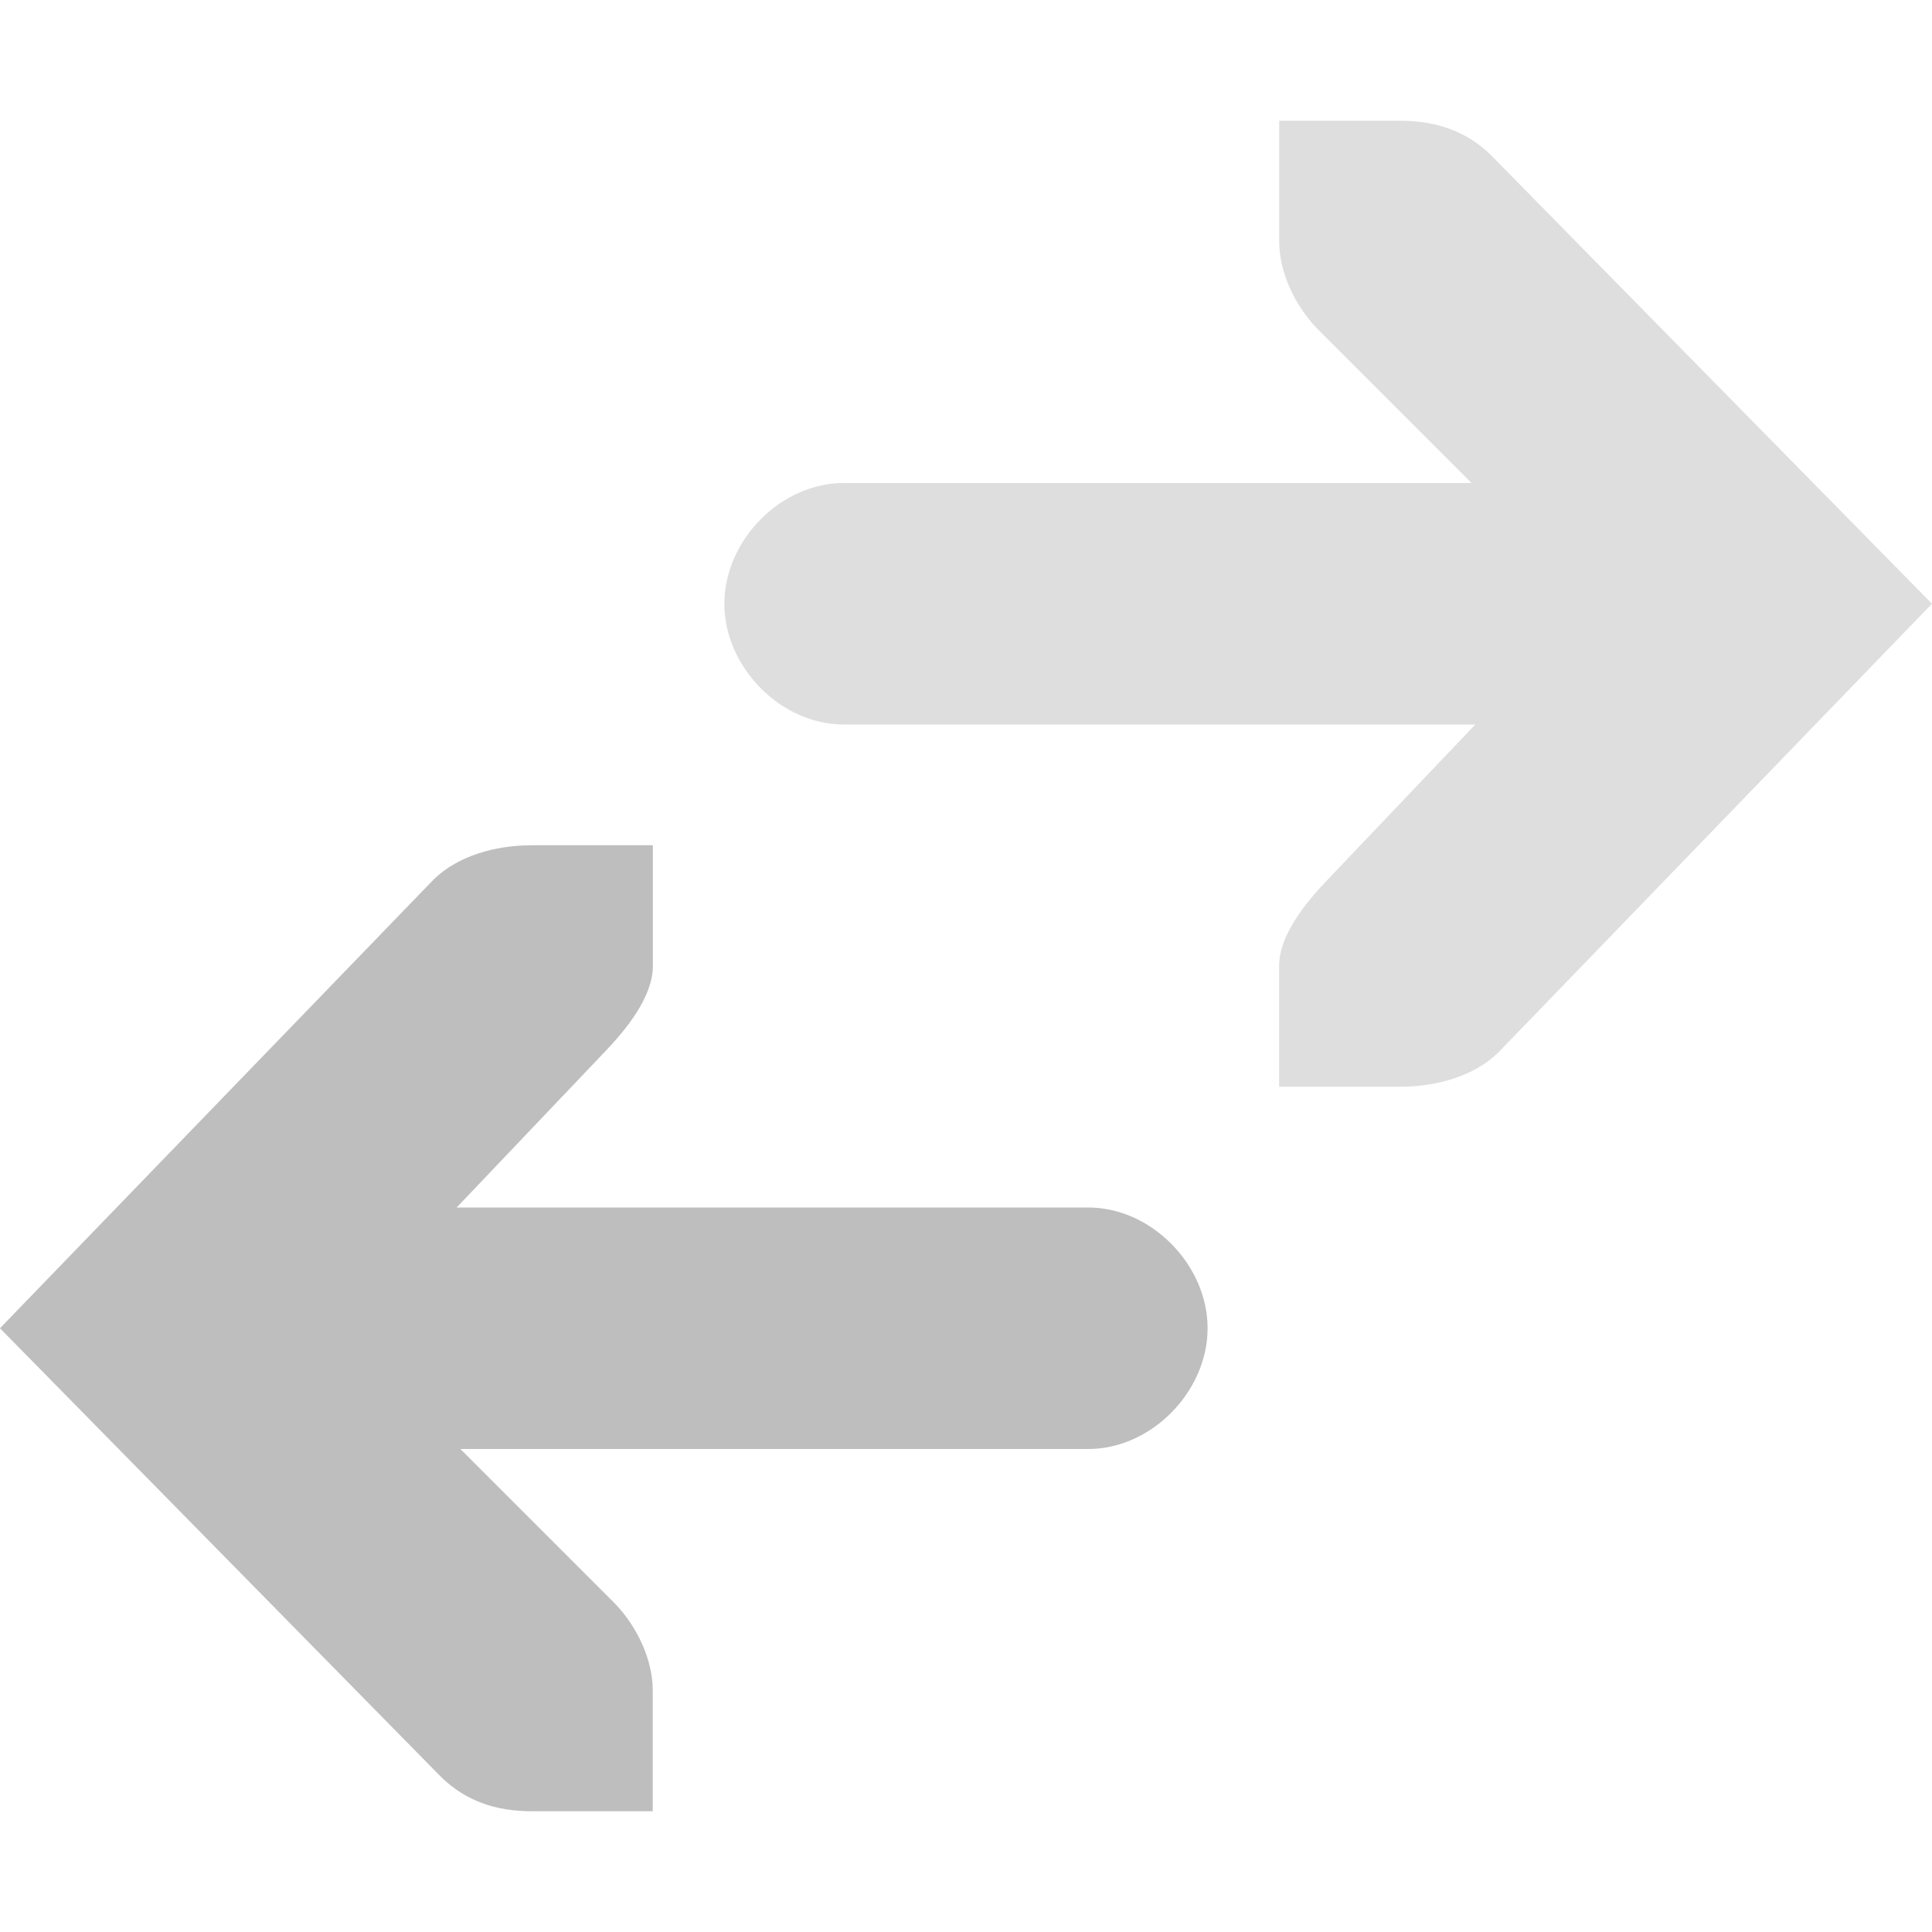
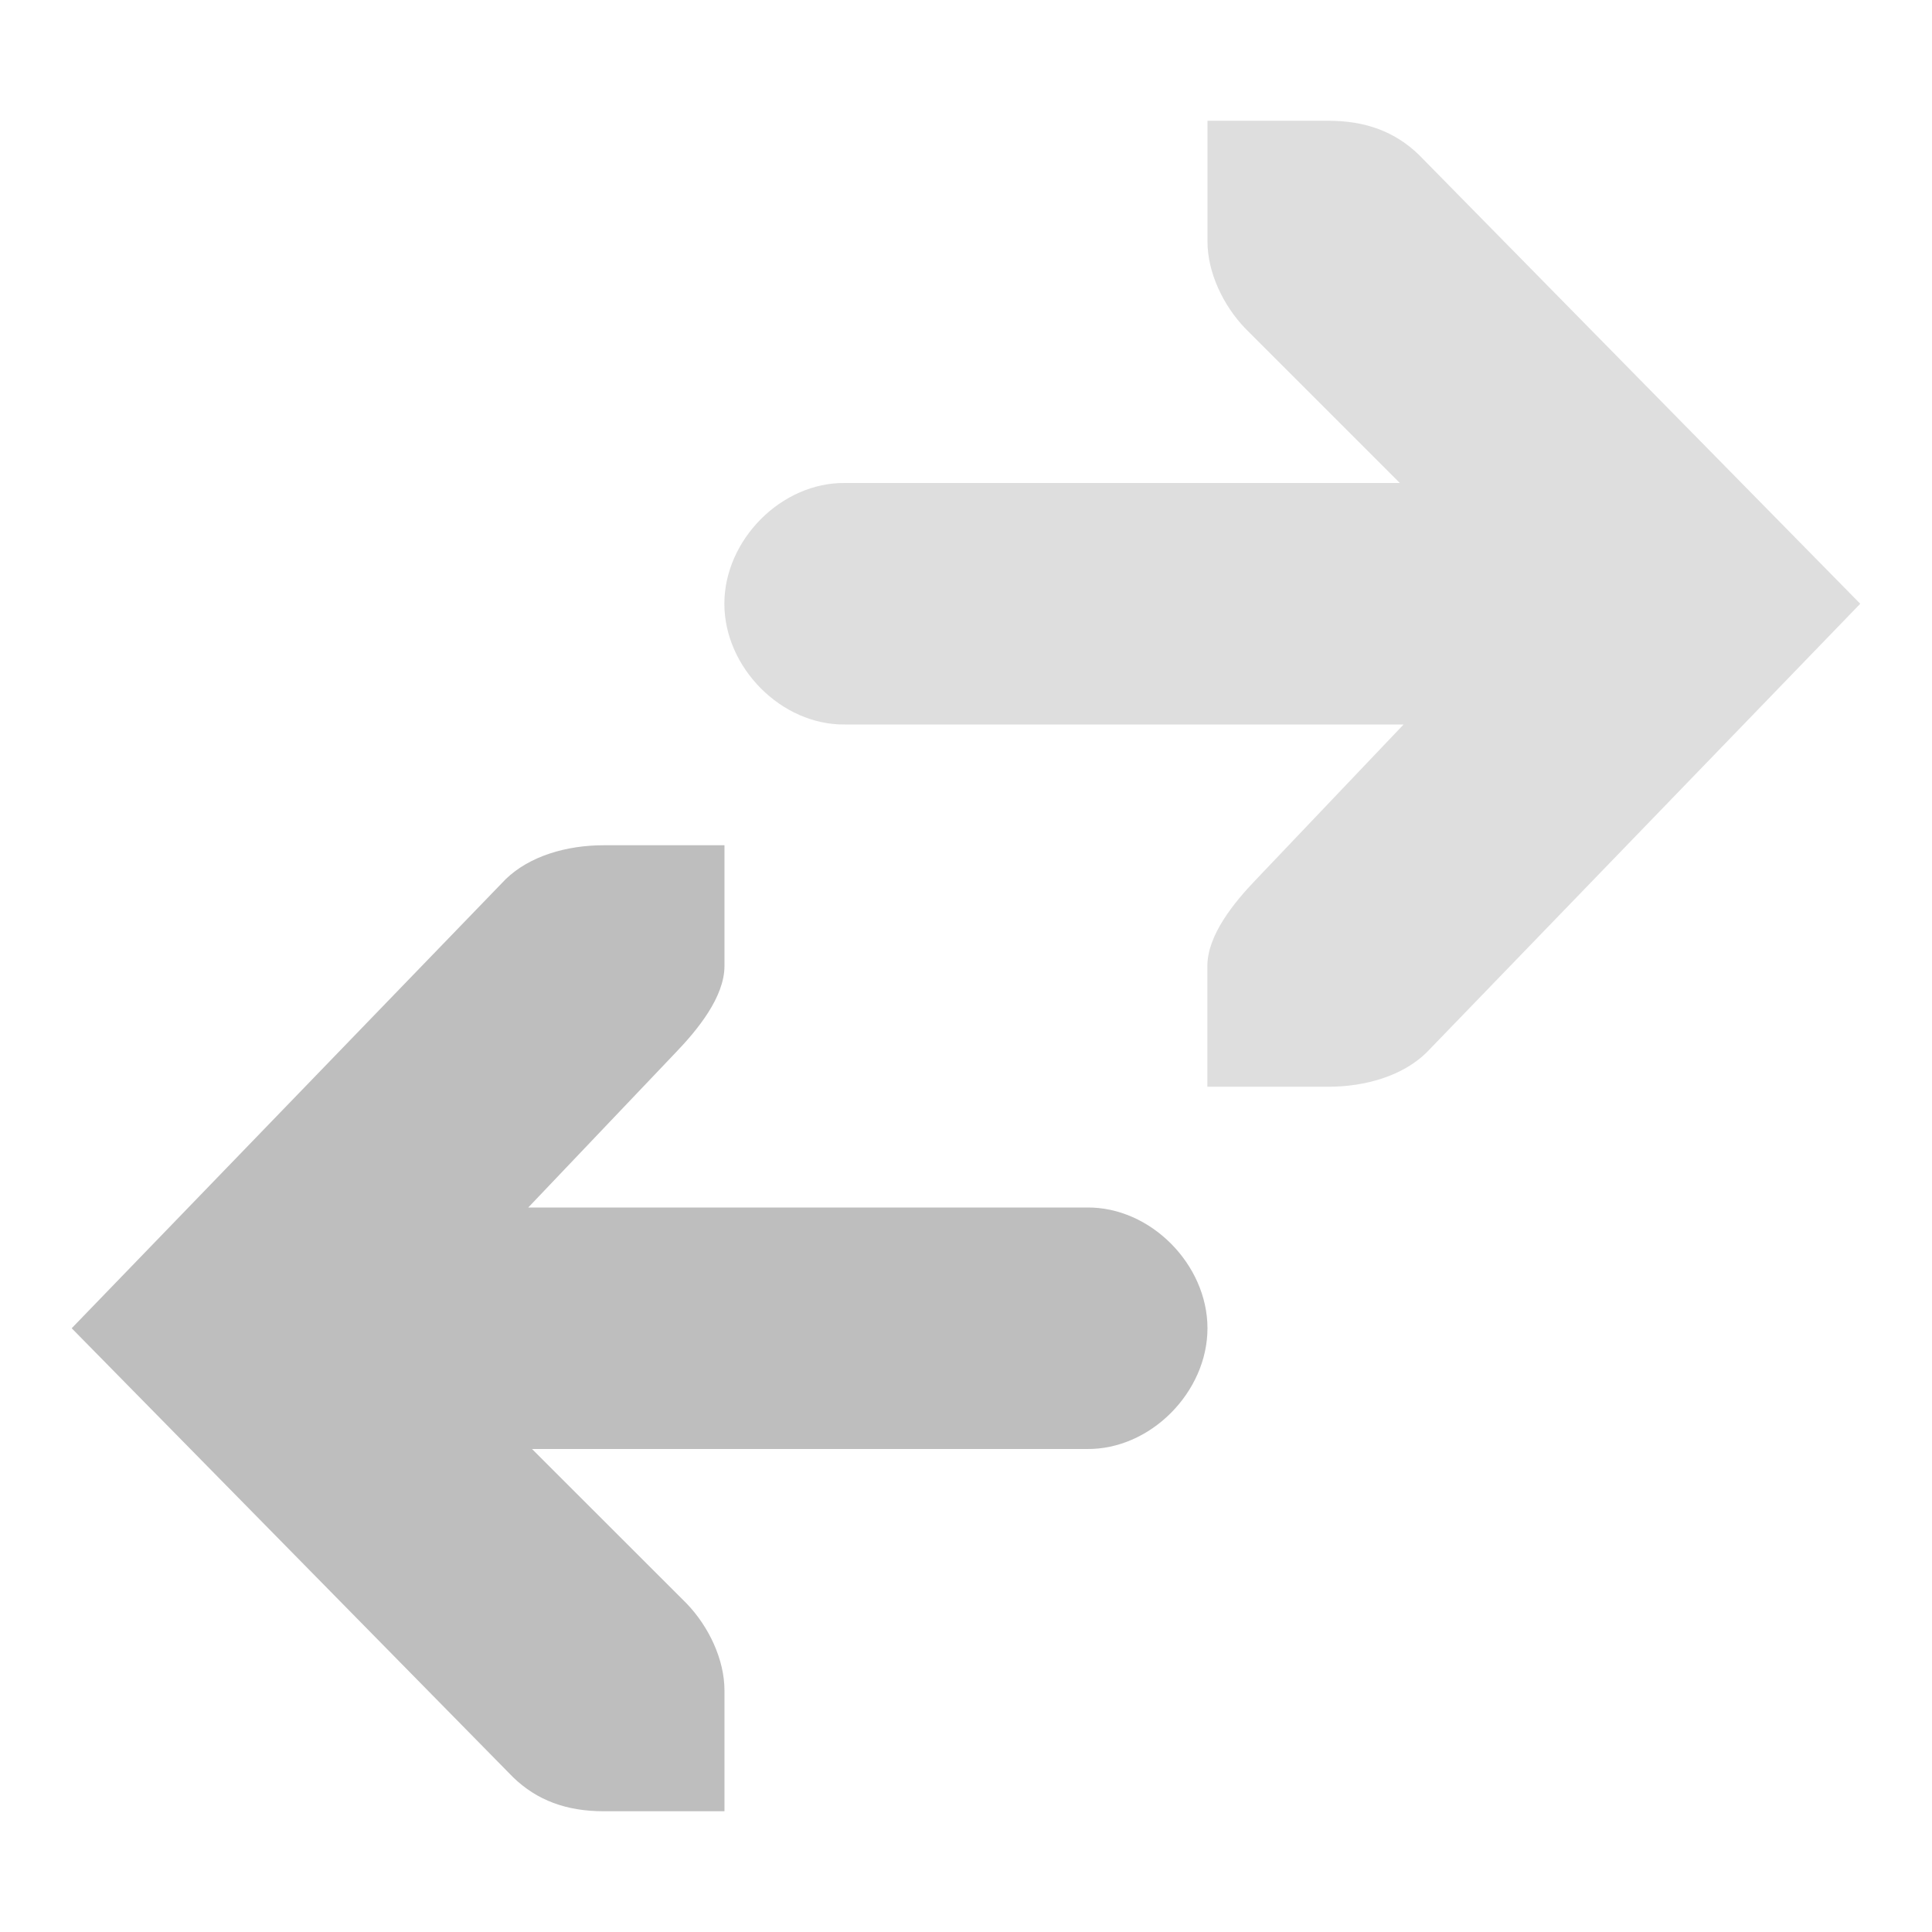
<svg xmlns="http://www.w3.org/2000/svg" height="16" id="svg7384" version="1.1" width="16">
  <defs id="defs7386" />
-   <g id="layer9" style="display:inline" transform="translate(-281.0002,-177)">
-     <path d="m 285.406,184 c -0.309,4e-5 -0.615,0.09 -0.812,0.281 L 281,188 l 3.656,3.719 c 0.198,0.191 0.441,0.281 0.75,0.281 l 1,0 0,-1 c -5e-5,-0.257 -0.13,-0.529 -0.312,-0.719 L 284.813,189 l 5.188,0 c 0.528,0.007 1,-0.472 1,-1 0,-0.528 -0.472,-1.007 -1,-1 l -5.219,0 1.219,-1.281 c 0.183,-0.19 0.406,-0.462 0.406,-0.719 l 0,-1 z" id="path16189" style="font-size:medium;font-style:normal;font-variant:normal;font-weight:normal;font-stretch:normal;text-indent:0;text-align:start;text-decoration:none;line-height:normal;letter-spacing:normal;word-spacing:normal;text-transform:none;direction:ltr;block-progression:tb;writing-mode:lr-tb;text-anchor:start;baseline-shift:baseline;color:#000000;fill:#bebebe;fill-opacity:1;stroke:none;stroke-width:2;marker:none;visibility:visible;display:inline;overflow:visible;enable-background:accumulate;font-family:Sans;-inkscape-font-specification:Sans" />
-     <path d="m 292.594,186 c 0.309,-4e-5 0.615,-0.09 0.812,-0.281 L 297,182 l -3.656,-3.719 c -0.198,-0.191 -0.441,-0.281 -0.75,-0.281 l -1,0 0,1 c 5e-5,0.257 0.13,0.529 0.312,0.719 l 1.281,1.281 -5.188,0 c -0.528,-0.007 -1,0.472 -1,1 0,0.528 0.472,1.007 1,1 l 5.219,0 -1.219,1.281 c -0.183,0.19 -0.406,0.462 -0.406,0.719 l 0,1 z" id="path16191" style="font-size:medium;font-style:normal;font-variant:normal;font-weight:normal;font-stretch:normal;text-indent:0;text-align:start;text-decoration:none;line-height:normal;letter-spacing:normal;word-spacing:normal;text-transform:none;direction:ltr;block-progression:tb;writing-mode:lr-tb;text-anchor:start;baseline-shift:baseline;opacity:0.5;color:#000000;fill:#bebebe;fill-opacity:1;stroke:none;stroke-width:2;marker:none;visibility:visible;display:inline;overflow:visible;enable-background:accumulate;font-family:Sans;-inkscape-font-specification:Sans" />
+   <g id="layer9" style="display:inline" transform="translate(-321.0002,-177)">
+     <path d="m 326,184 c -0.309,4e-5 -0.615,0.09 -0.812,0.281 L 321.594,188 l 3.656,3.719 c 0.198,0.191 0.441,0.281 0.75,0.281 l 1,0 0,-1 c -5e-5,-0.257 -0.13,-0.529 -0.312,-0.719 L 325.406,189 l 4.594,0 c 0.528,0.007 1,-0.472 1,-1 0,-0.528 -0.472,-1.007 -1,-1 l -4.625,0 1.219,-1.281 c 0.183,-0.19 0.406,-0.462 0.406,-0.719 l 0,-1 z" id="path16189" style="font-size:medium;font-style:normal;font-variant:normal;font-weight:normal;font-stretch:normal;text-indent:0;text-align:start;text-decoration:none;line-height:normal;letter-spacing:normal;word-spacing:normal;text-transform:none;direction:ltr;block-progression:tb;writing-mode:lr-tb;text-anchor:start;baseline-shift:baseline;color:#000000;fill:#bebebe;fill-opacity:1;stroke:none;stroke-width:2;marker:none;visibility:visible;display:inline;overflow:visible;enable-background:accumulate;font-family:Sans;-inkscape-font-specification:Sans" />
+     <path d="m 332,186 c 0.309,-4e-5 0.615,-0.09 0.812,-0.281 L 336.406,182 332.75,178.281 c -0.198,-0.191 -0.441,-0.281 -0.75,-0.281 l -1,0 0,1 c 5e-5,0.257 0.13,0.529 0.312,0.719 l 1.281,1.281 -4.594,0 c -0.528,-0.007 -1,0.472 -1,1 0,0.528 0.472,1.007 1,1 l 4.625,0 -1.219,1.281 c -0.183,0.19 -0.406,0.462 -0.406,0.719 l 0,1 z" id="path16191" style="font-size:medium;font-style:normal;font-variant:normal;font-weight:normal;font-stretch:normal;text-indent:0;text-align:start;text-decoration:none;line-height:normal;letter-spacing:normal;word-spacing:normal;text-transform:none;direction:ltr;block-progression:tb;writing-mode:lr-tb;text-anchor:start;baseline-shift:baseline;opacity:0.5;color:#000000;fill:#bebebe;fill-opacity:1;stroke:none;stroke-width:2;marker:none;visibility:visible;display:inline;overflow:visible;enable-background:accumulate;font-family:Sans;-inkscape-font-specification:Sans" />
  </g>
-   <g id="layer10" style="display:inline" transform="translate(-281.0002,-177)" />
-   <g id="layer11" transform="translate(-281.0002,-177)" />
-   <g id="layer13" style="display:inline" transform="translate(-281.0002,-177)" />
-   <g id="layer14" transform="translate(-281.0002,-177)" />
-   <g id="layer15" style="display:inline" transform="translate(-281.0002,-177)" />
-   <g id="g71291" style="display:inline" transform="translate(-281.0002,-177)" />
-   <g id="g4953" style="display:inline" transform="translate(-281.0002,-177)" />
-   <g id="layer12" style="display:inline" transform="translate(-281.0002,-177)" />
+   <g id="layer10" style="display:inline" transform="translate(-321.0002,-177)" />
+   <g id="layer11" transform="translate(-321.0002,-177)" />
+   <g id="layer13" style="display:inline" transform="translate(-321.0002,-177)" />
+   <g id="layer14" transform="translate(-321.0002,-177)" />
+   <g id="layer15" style="display:inline" transform="translate(-321.0002,-177)" />
+   <g id="g71291" style="display:inline" transform="translate(-321.0002,-177)" />
+   <g id="g4953" style="display:inline" transform="translate(-321.0002,-177)" />
+   <g id="layer12" style="display:inline" transform="translate(-321.0002,-177)" />
</svg>
